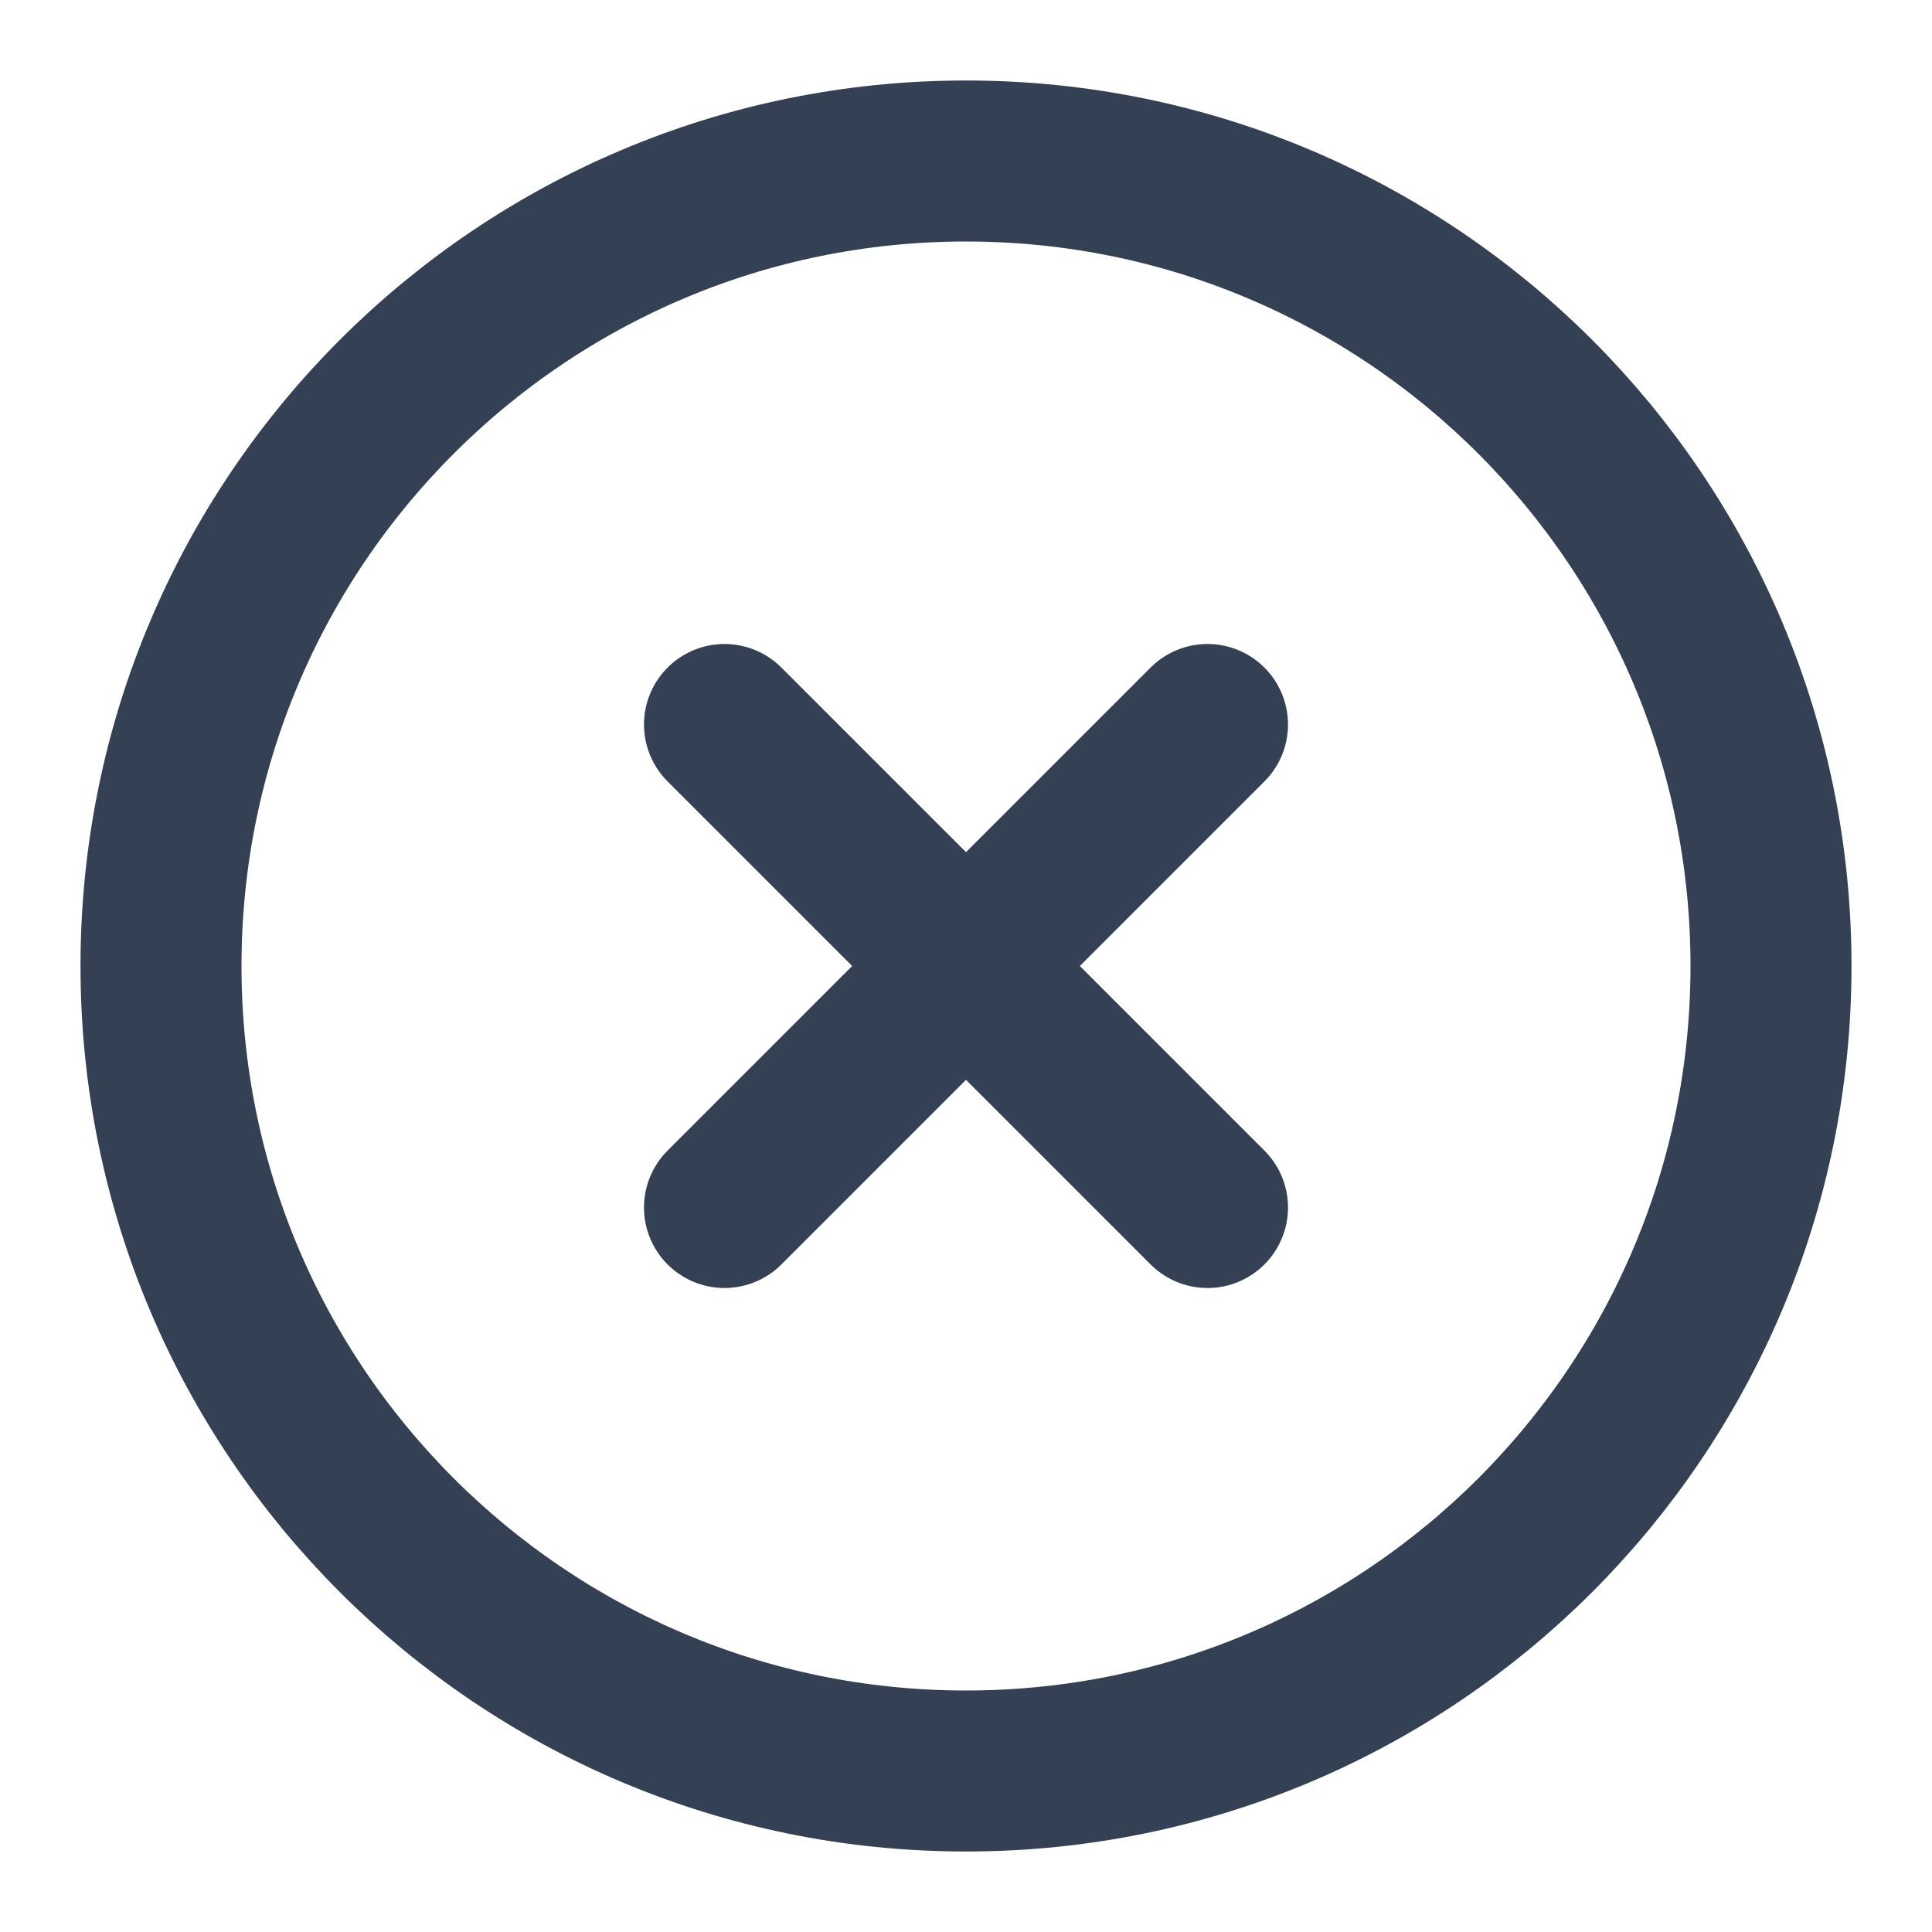
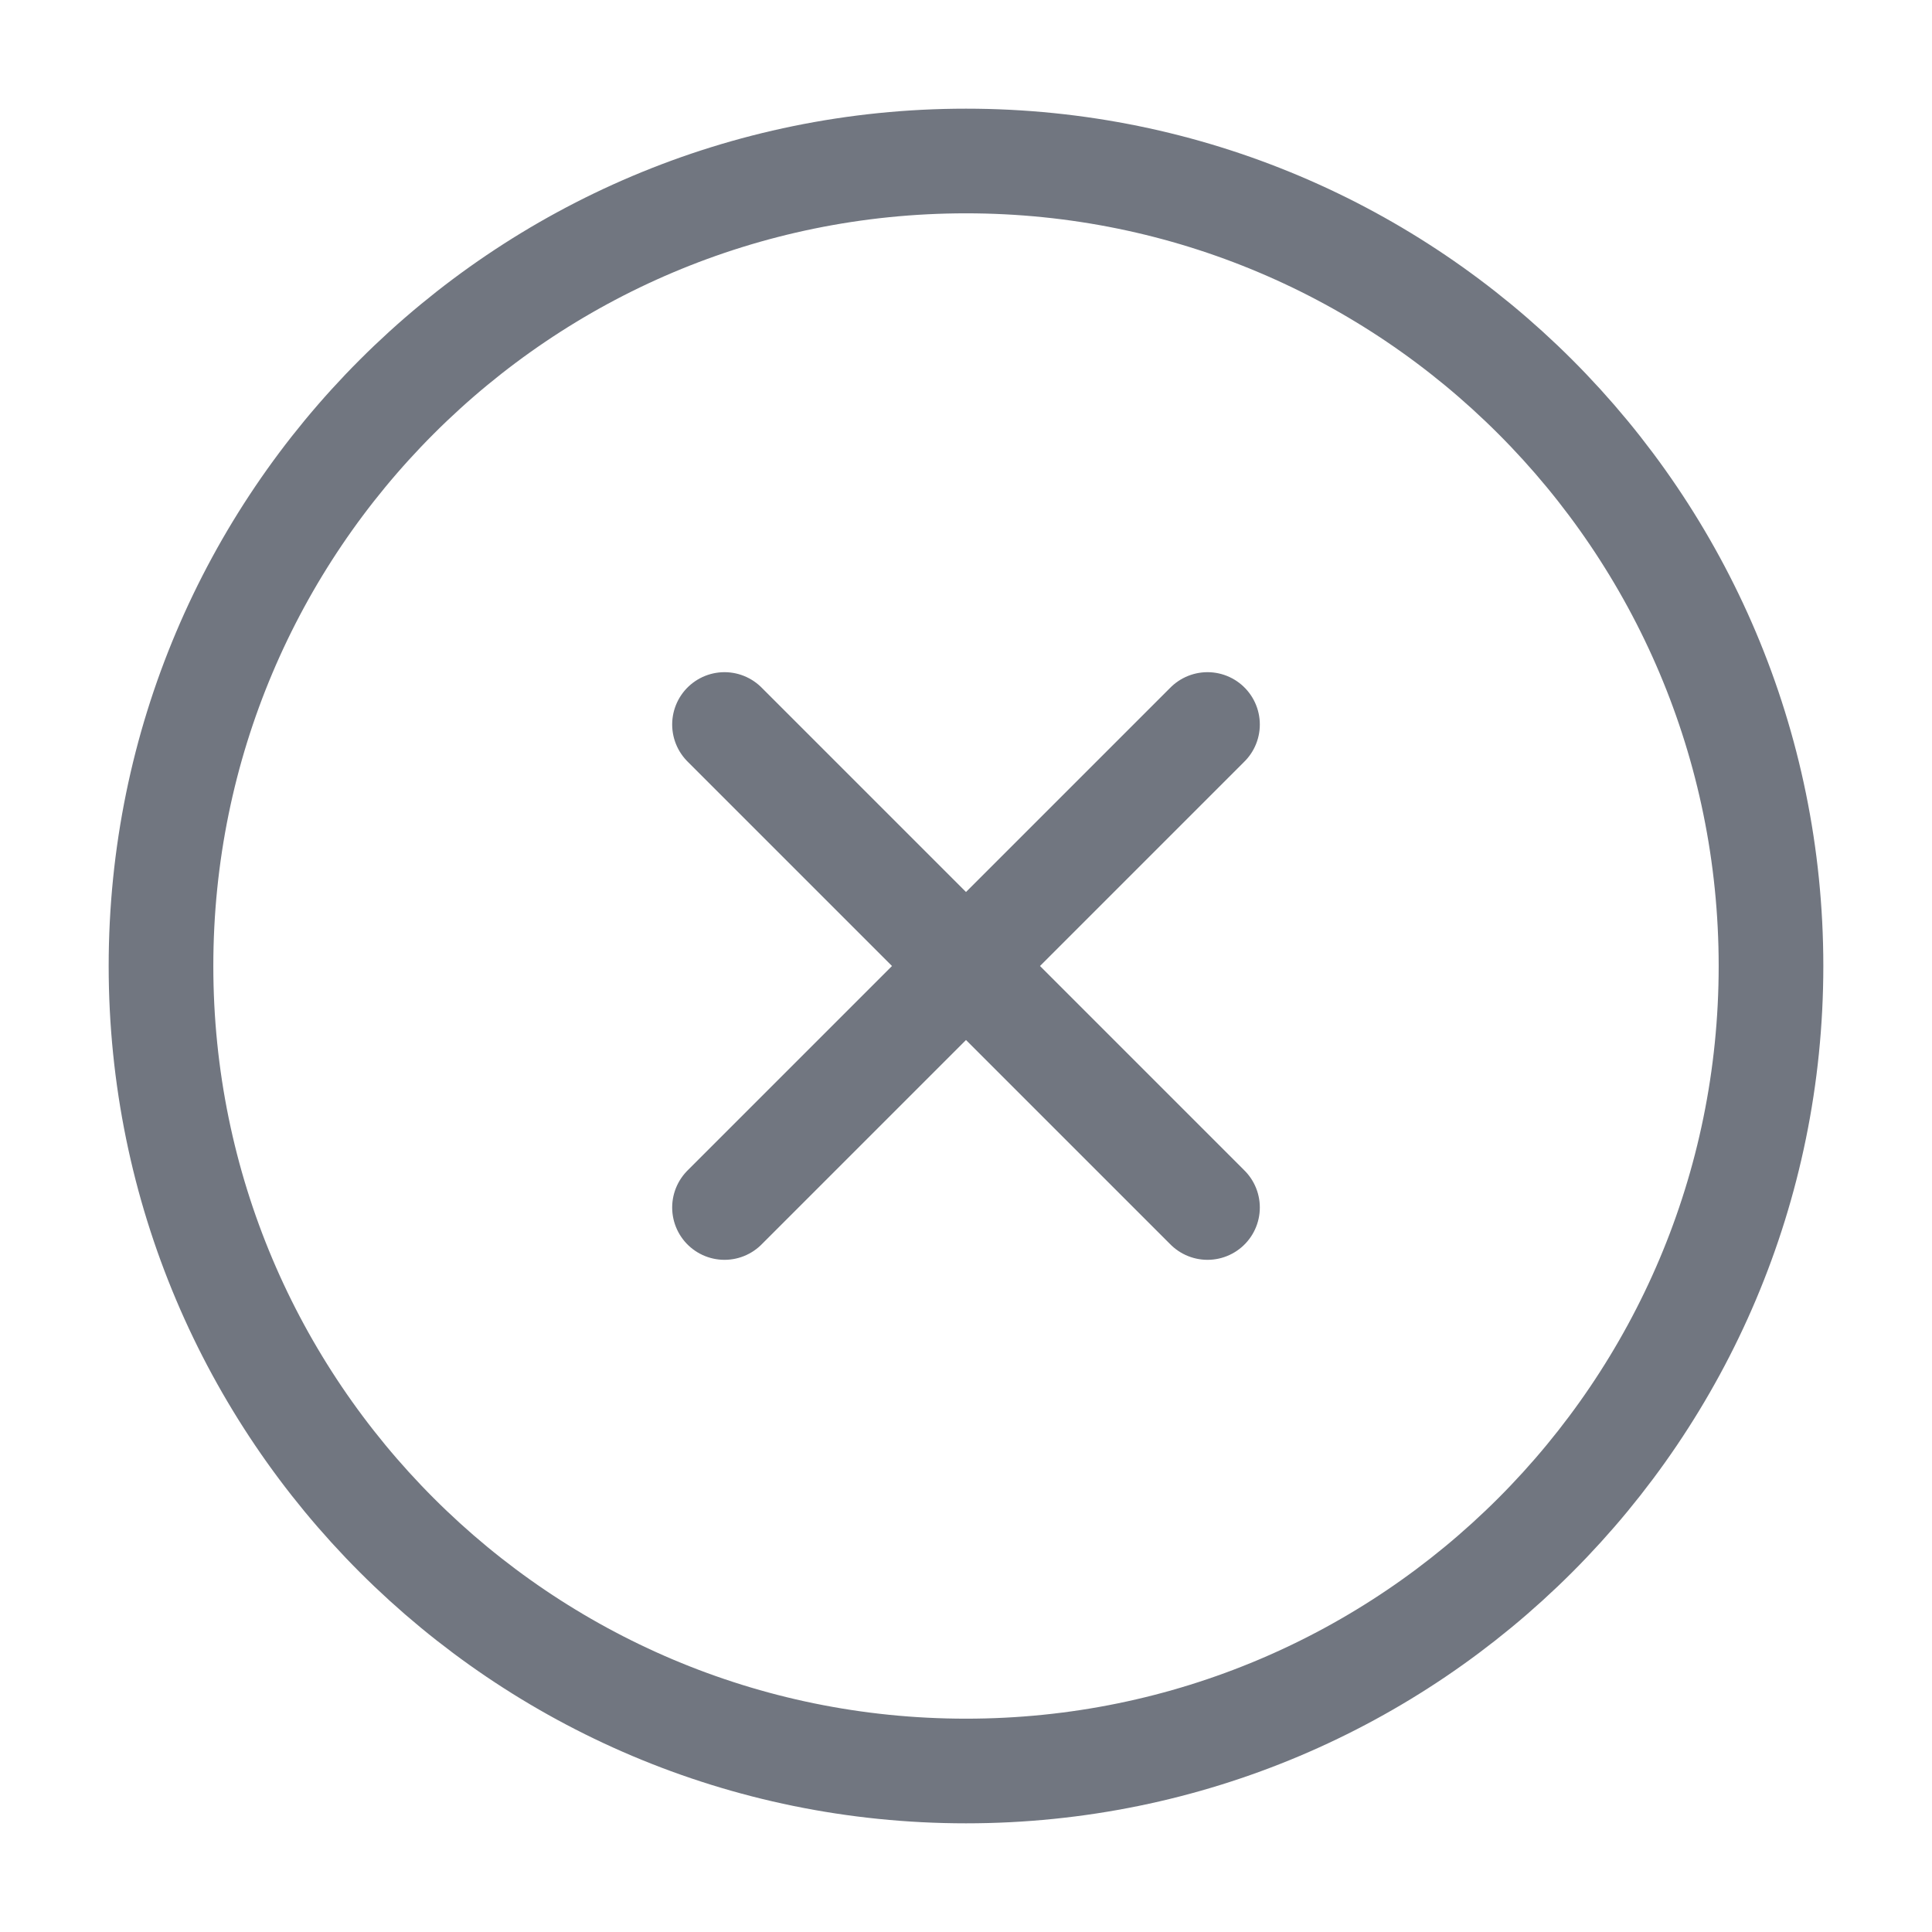
<svg xmlns="http://www.w3.org/2000/svg" width="24" height="24" viewBox="0 0 24 24" fill="none">
-   <path stroke="#344054" stroke-width="2" stroke-linecap="round" stroke-linejoin="round" d="m15 9-6 6m0-6 6 6m7-3c0 5.523-4.477 10-10 10S2 17.523 2 12 6.477 2 12 2s10 4.477 10 10Z" />
+   <path stroke="#717680" stroke-width="1.3" stroke-linecap="round" stroke-linejoin="round" d="m15 9-6 6m0-6 6 6m7-3c0 5.523-4.477 10-10 10S2 17.523 2 12 6.477 2 12 2s10 4.477 10 10Z" />
</svg>
